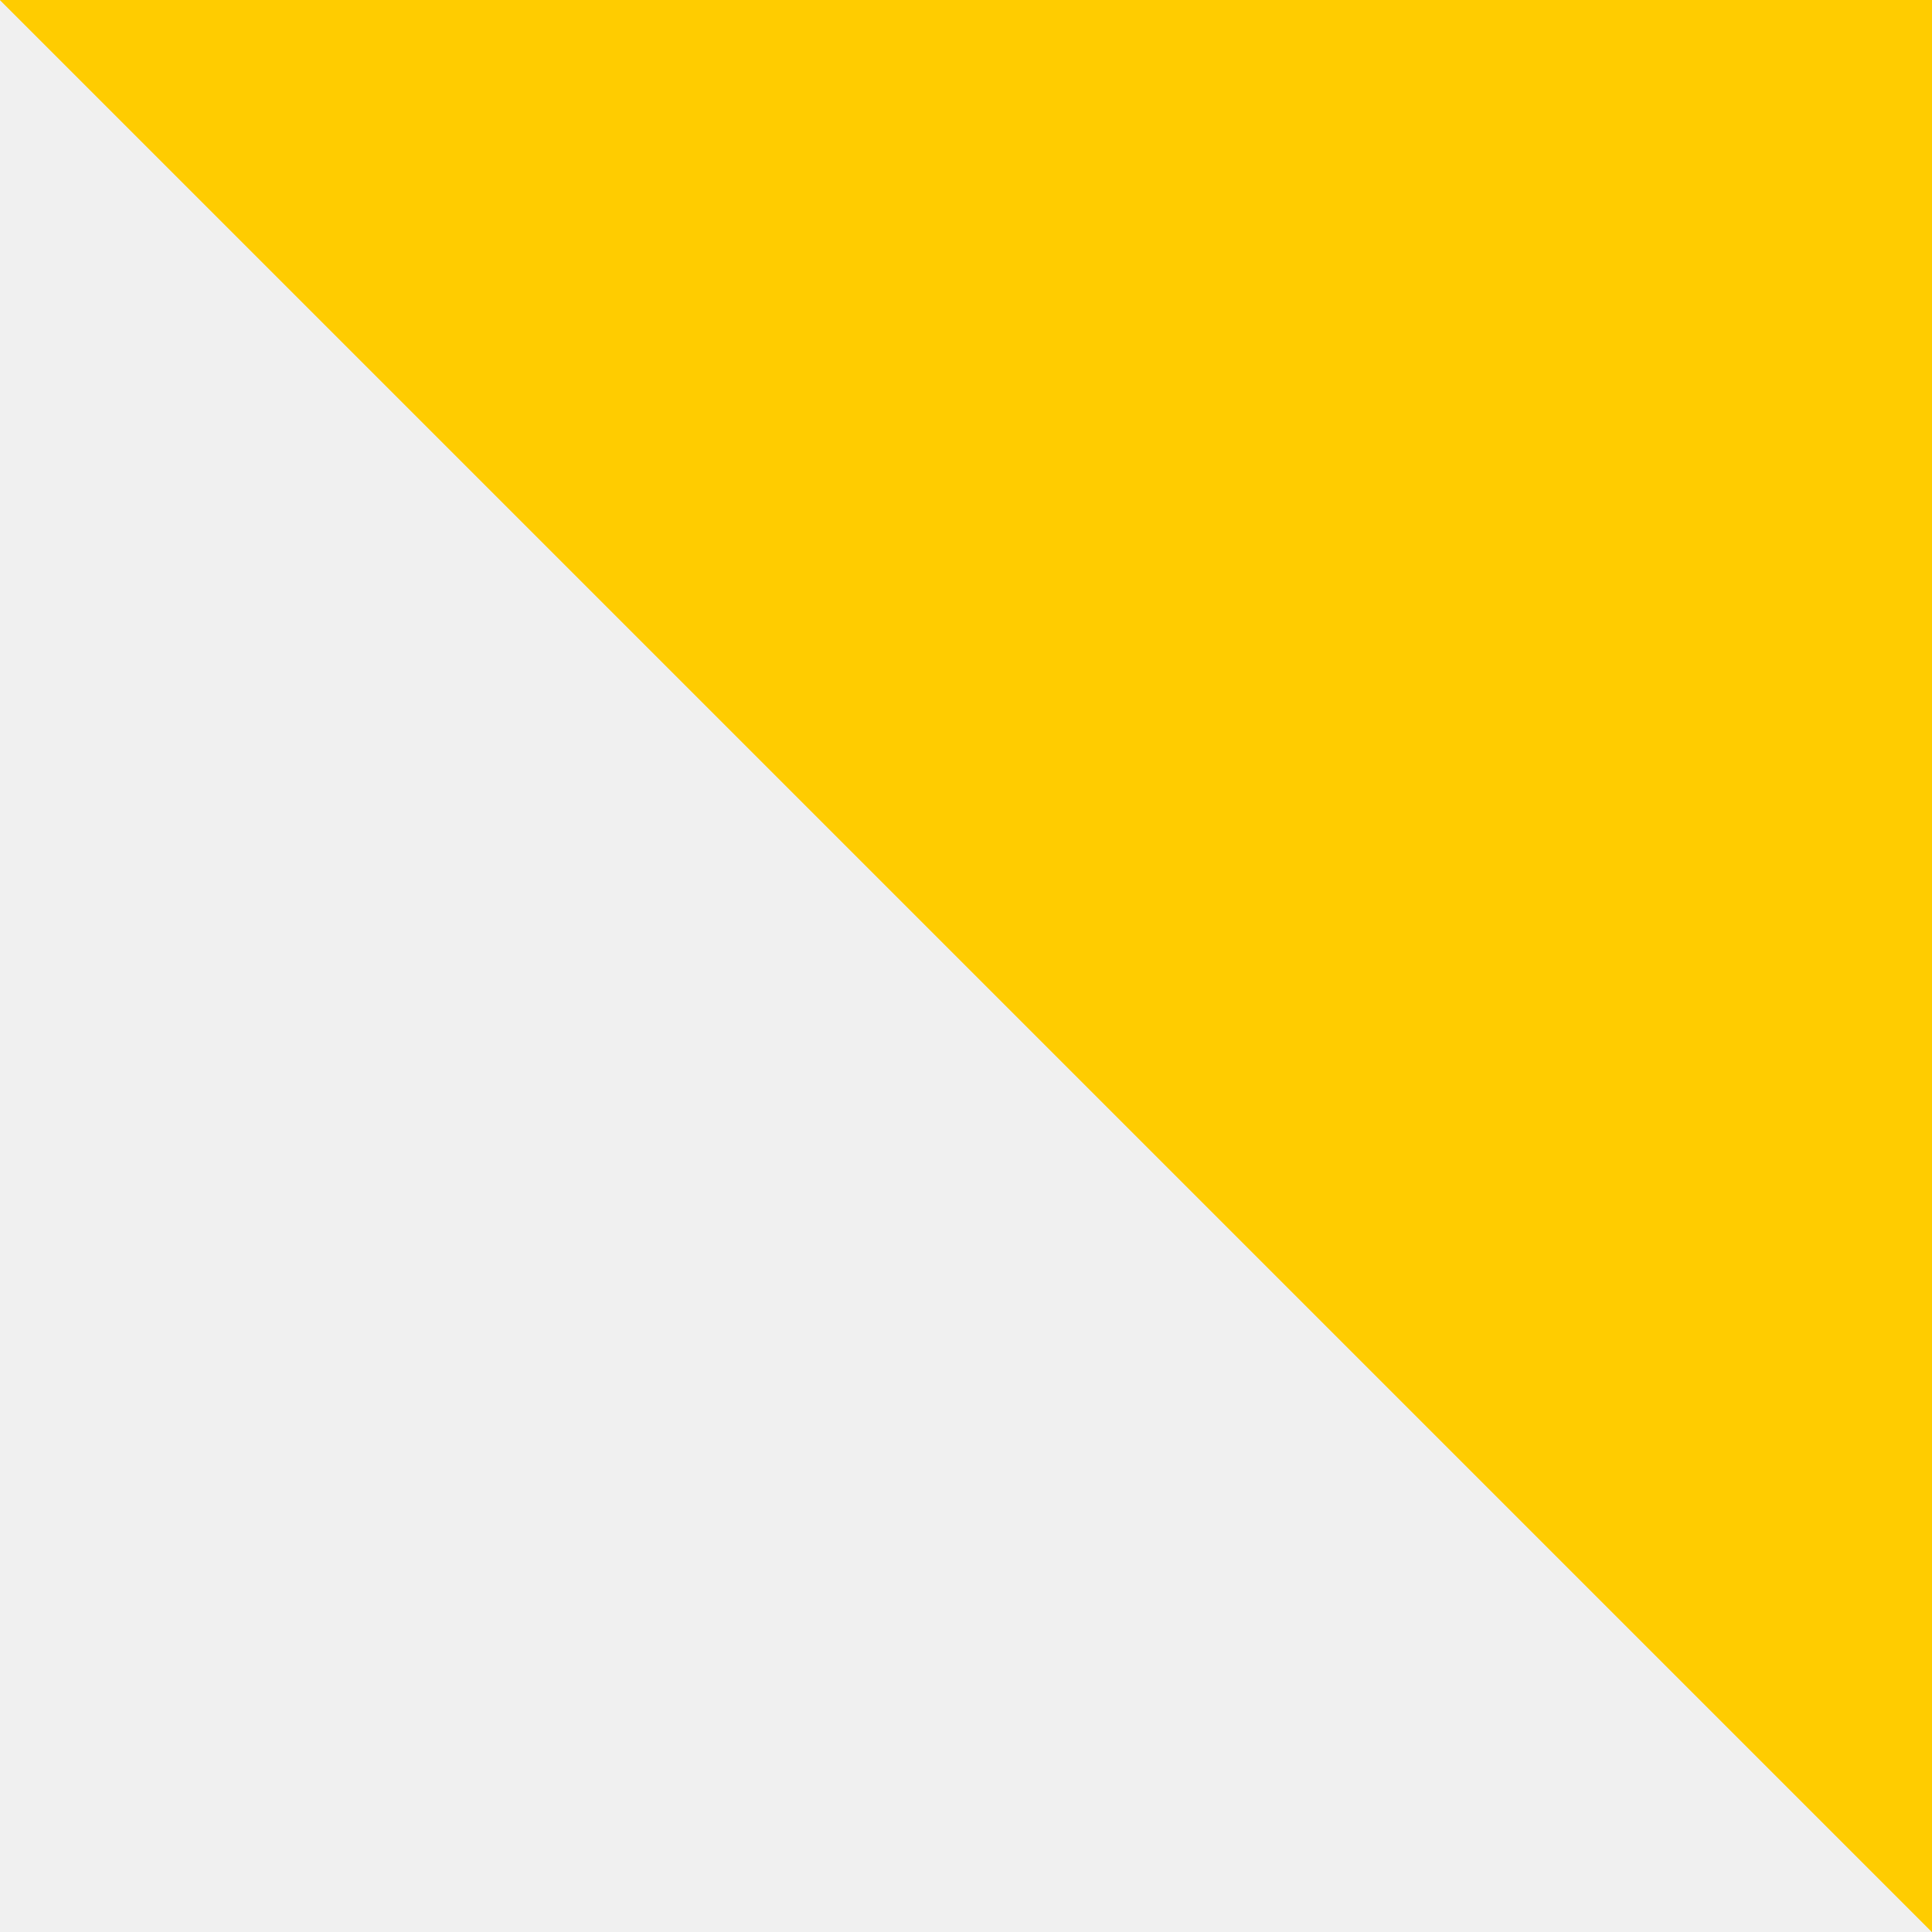
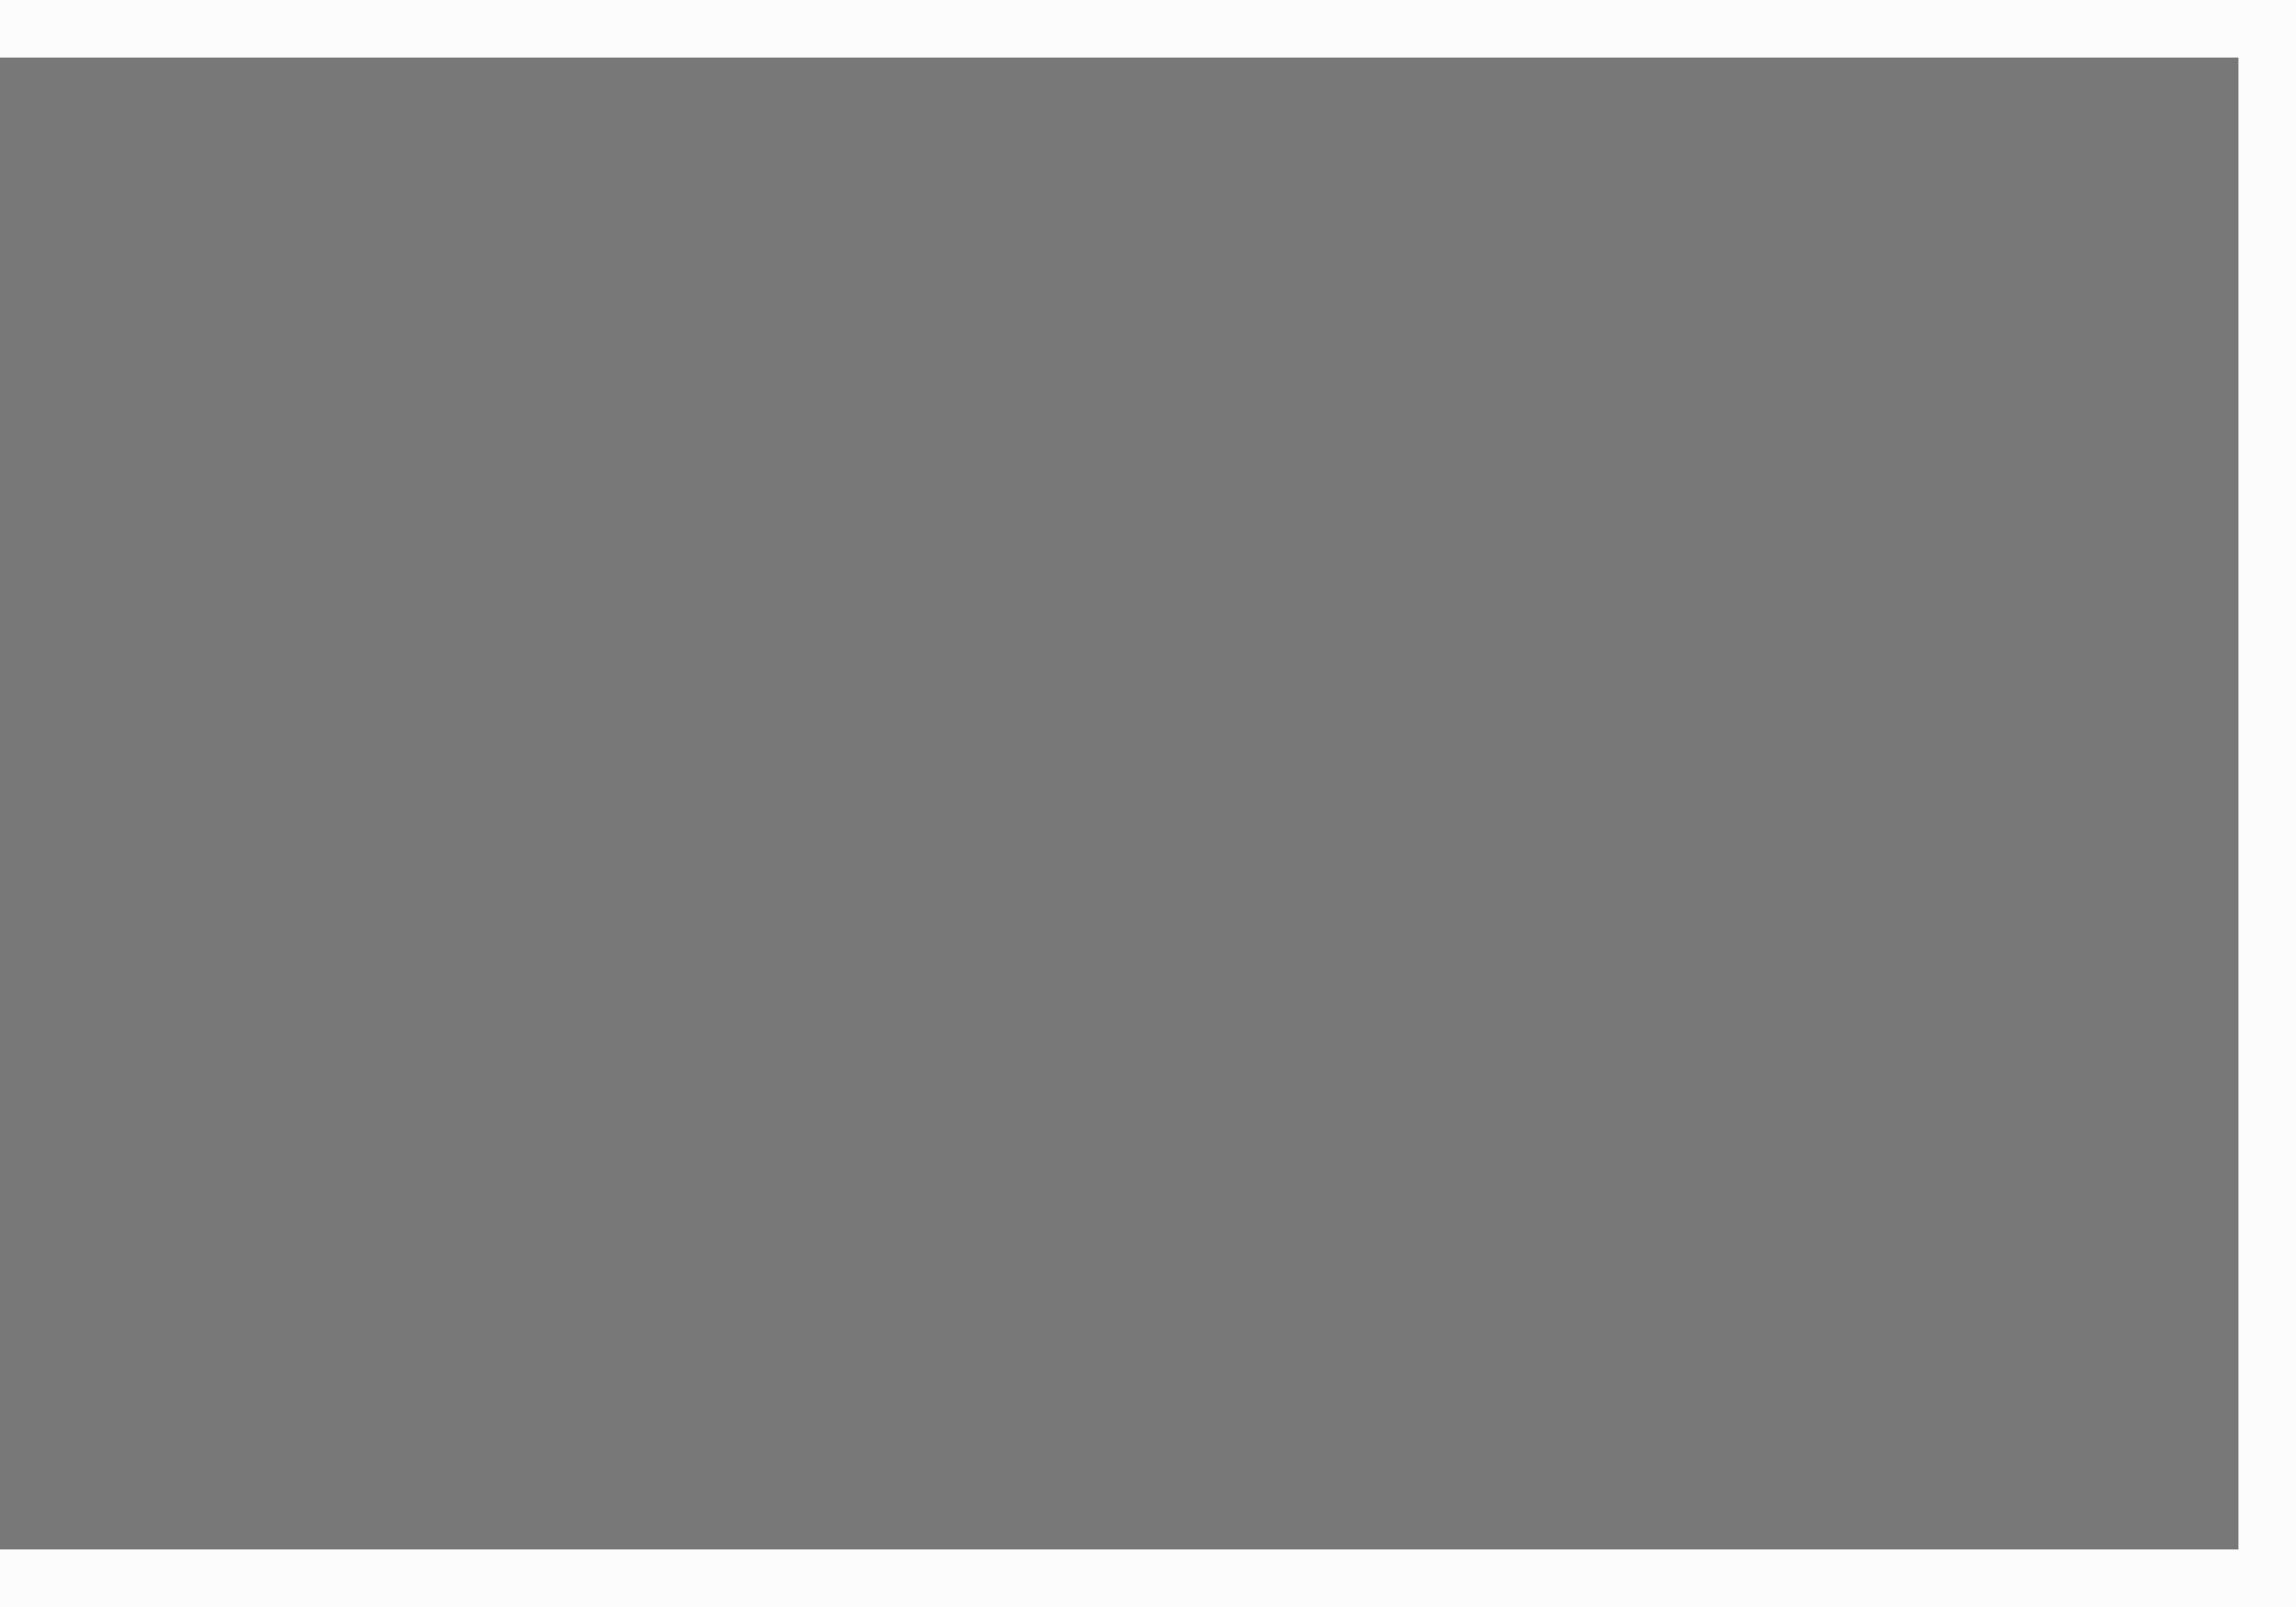
- <svg xmlns="http://www.w3.org/2000/svg" version="1.1" width="50px" height="50px">
-   <defs>
-     <mask fill="white" id="clip130">
-       <path d="M 0 0  L 50 50  L 50 0  L 0 0  Z " fill-rule="evenodd" />
-     </mask>
-   </defs>
-   <g transform="matrix(1 0 0 1 -325 -124 )">
-     <path d="M 0 0  L 50 50  L 50 0  L 0 0  Z " fill-rule="nonzero" fill="#ffcc00" stroke="none" transform="matrix(1 0 0 1 325 124 )" />
-     <path d="M 0 0  L 50 50  L 50 0  L 0 0  Z " stroke-width="2" stroke="#ffcc00" fill="none" transform="matrix(1 0 0 1 325 124 )" mask="url(#clip130)" />
+ <svg xmlns="http://www.w3.org/2000/svg" version="1.1" width="40px" height="28px">
+   <g transform="matrix(1 0 0 1 -325 -8 )">
+     <path d="M 325 9  L 364 9  L 364 35  L 325 35  L 325 9  Z " fill-rule="nonzero" fill="#000000" stroke="none" fill-opacity="0.498" />
+     <path d="M 325 8.5  L 364.5 8.5  L 364.5 35.5  L 325 35.5  " stroke-width="1" stroke="#ffffff" fill="none" stroke-opacity="0.8" />
  </g>
</svg>
